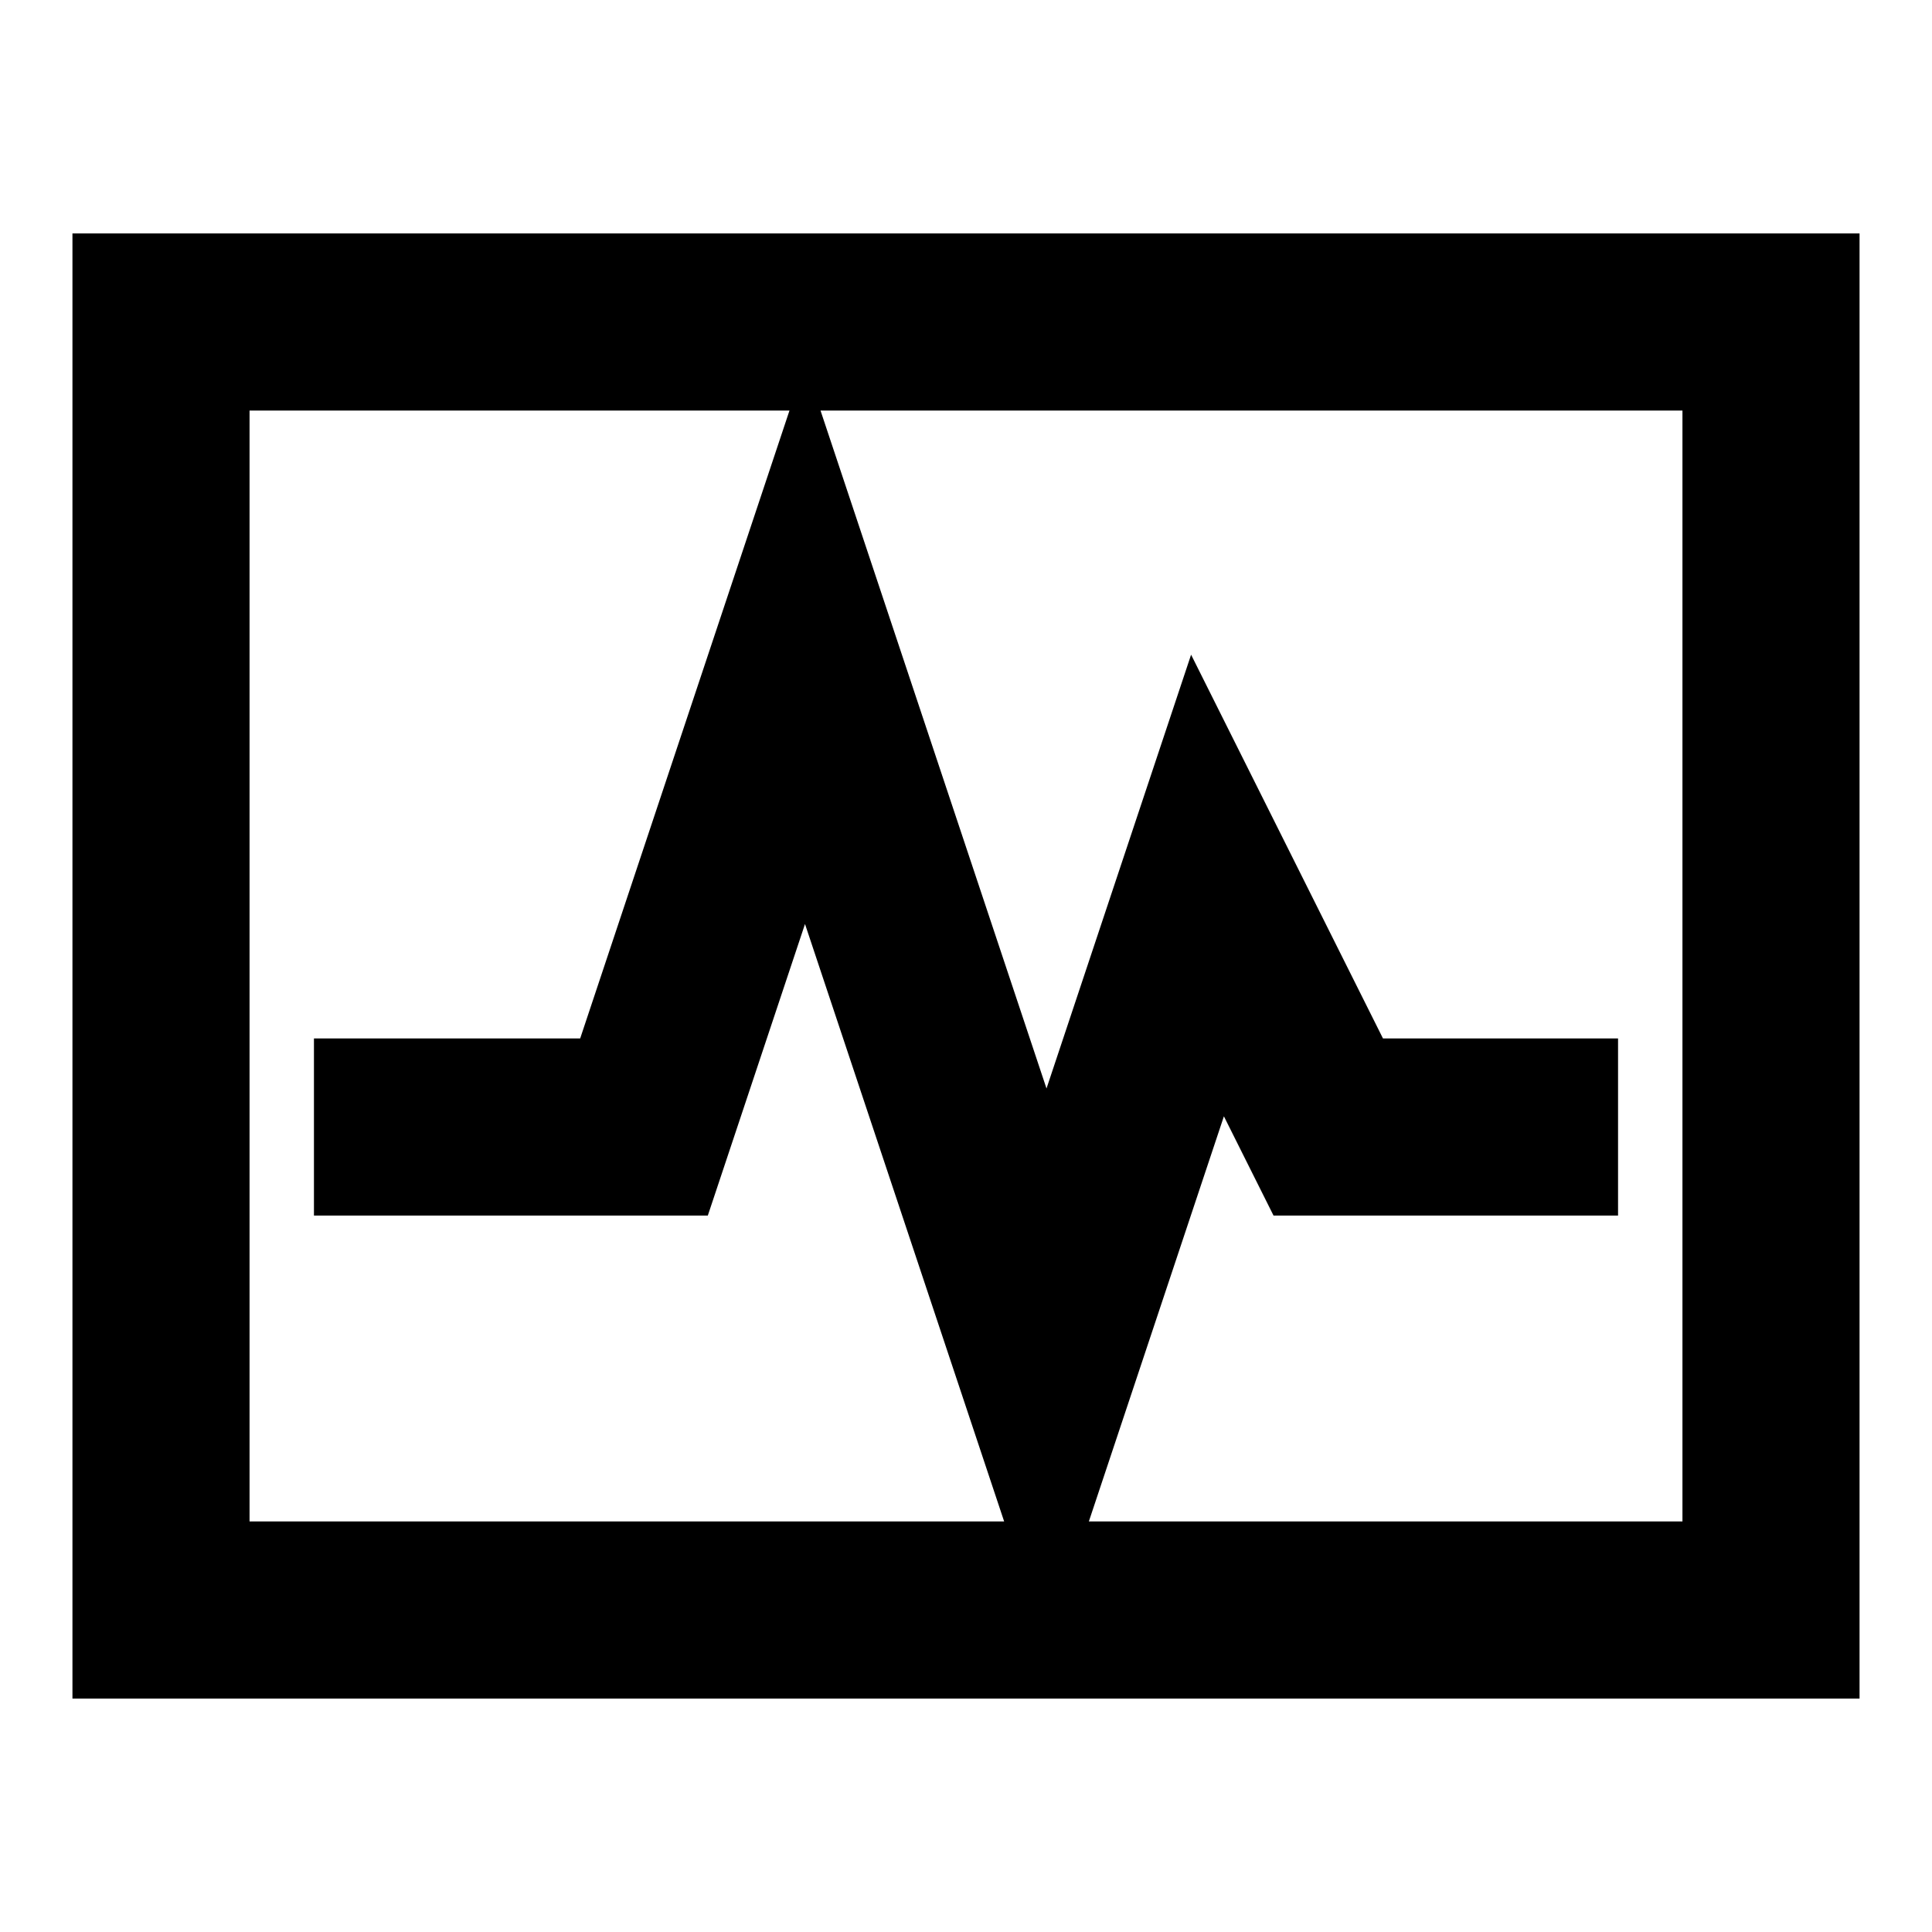
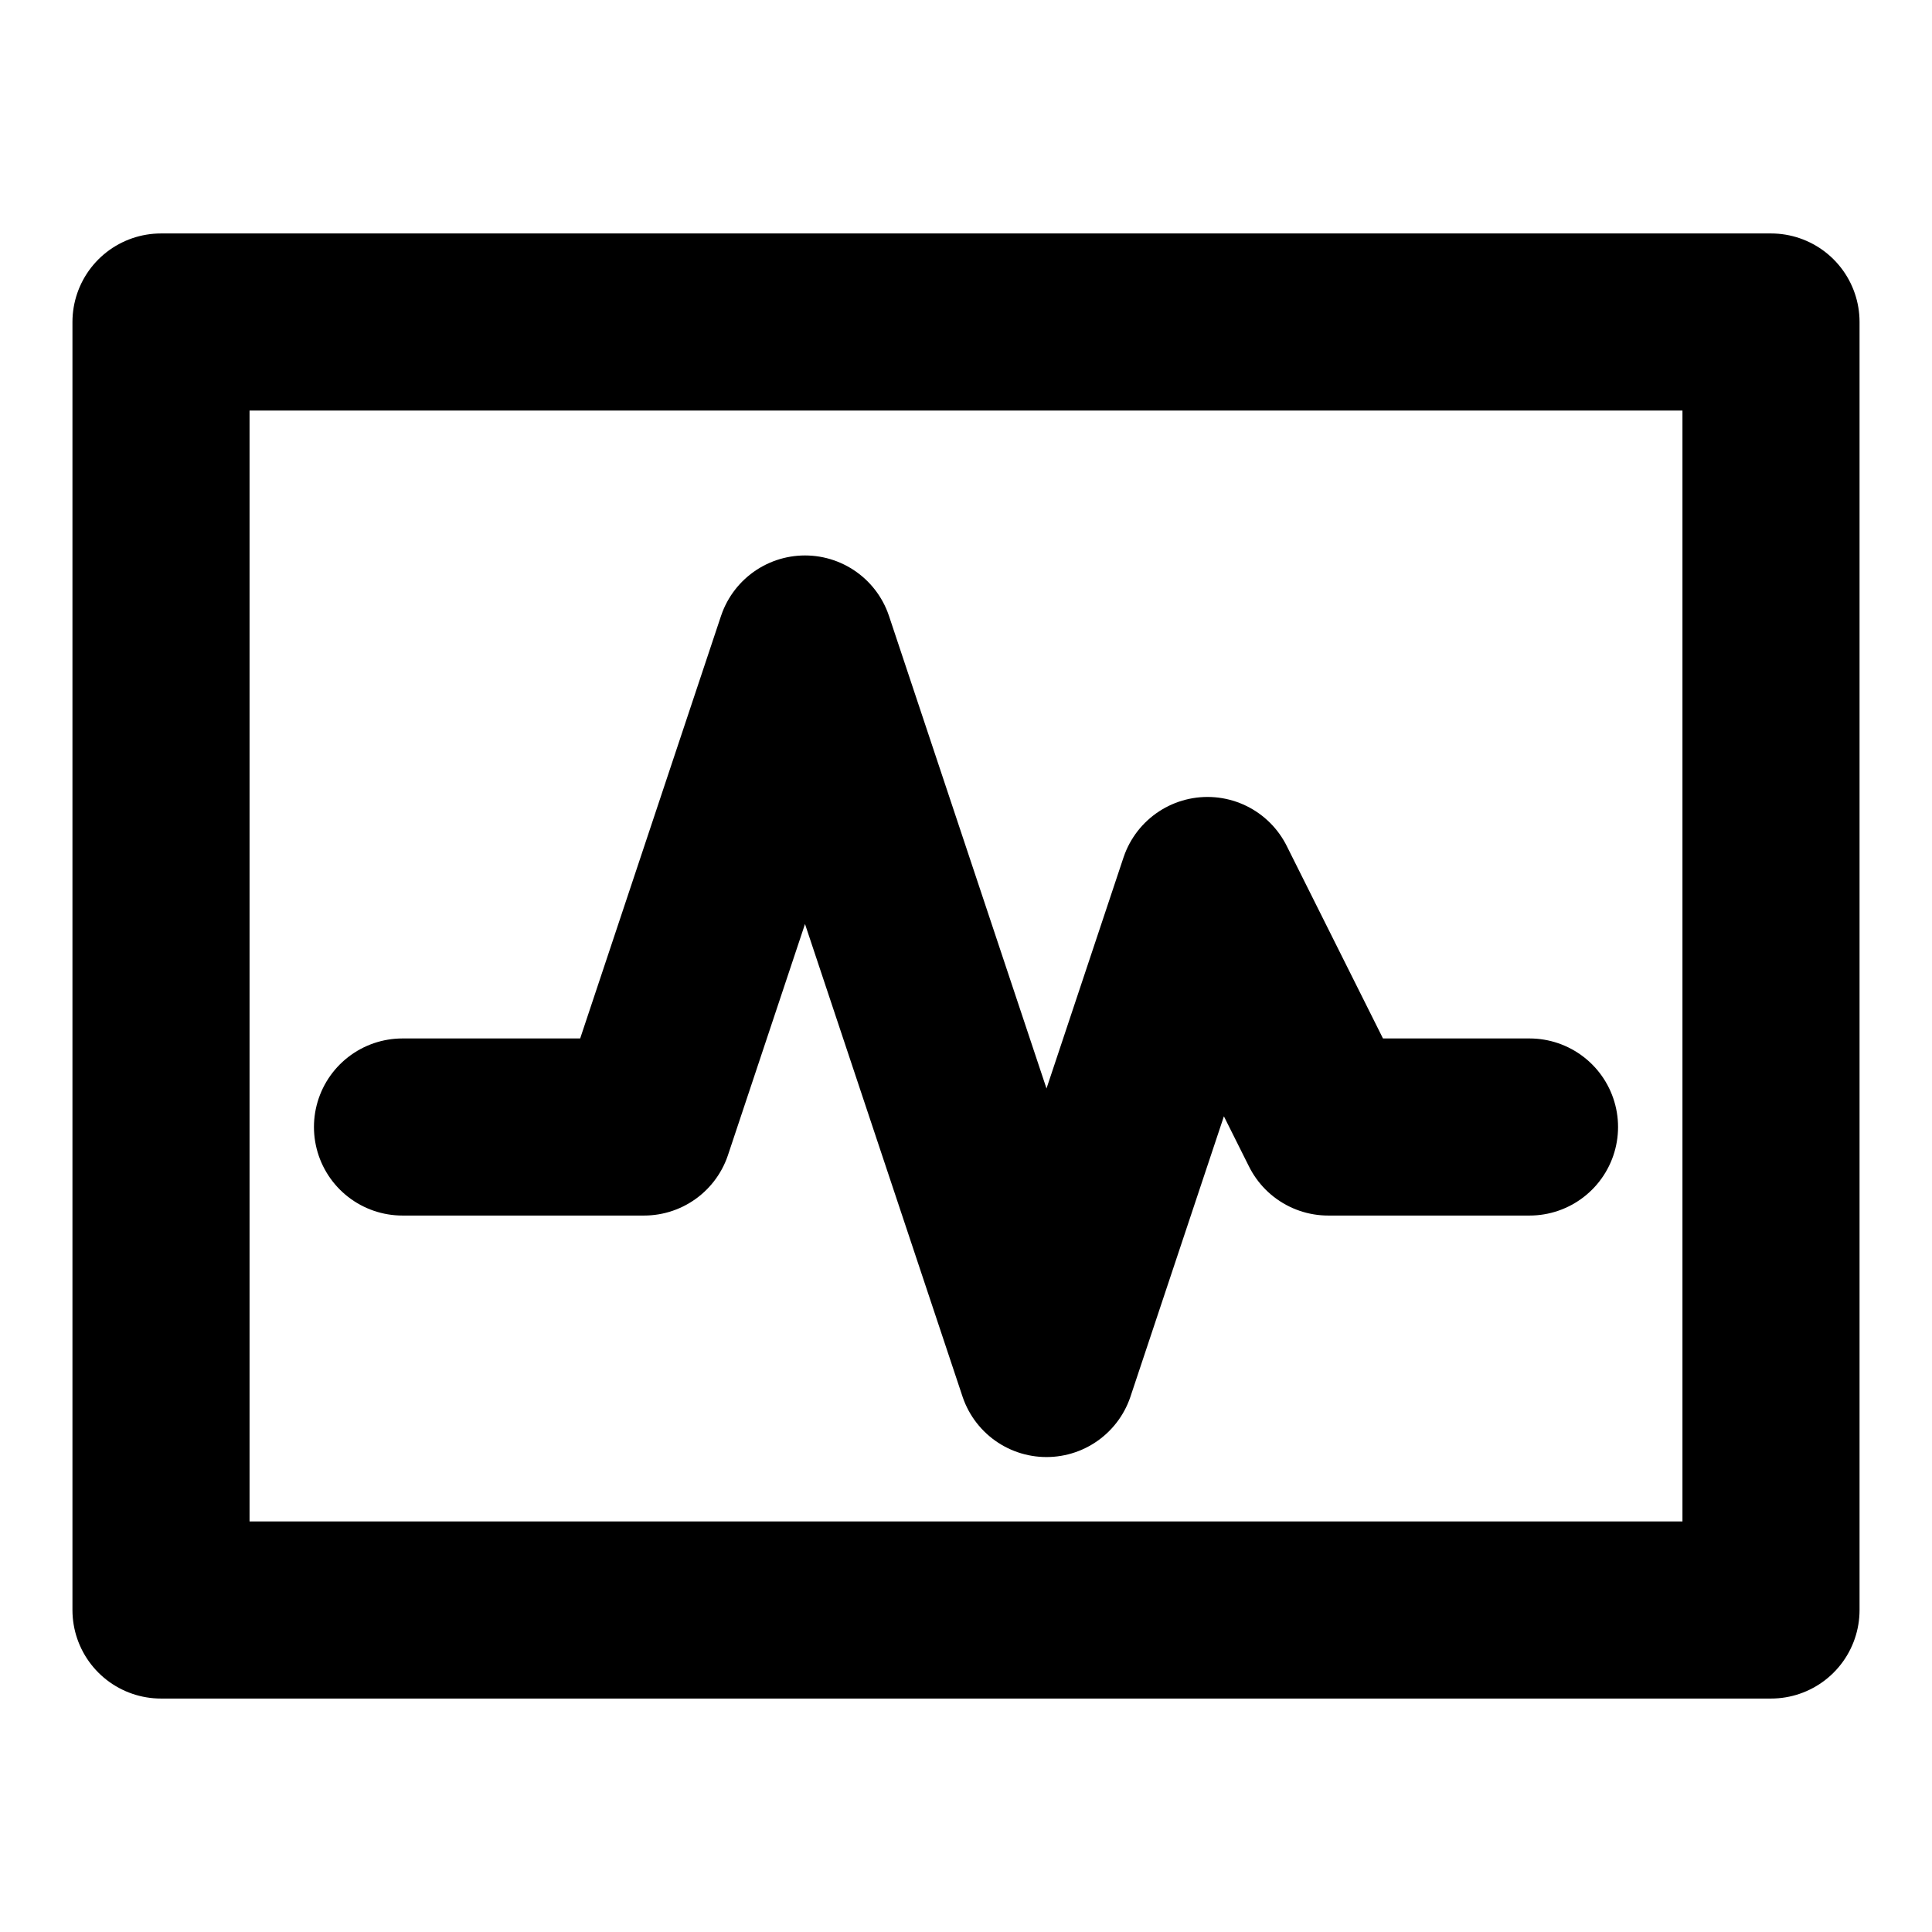
<svg xmlns="http://www.w3.org/2000/svg" width="24" height="24" viewBox="0 0 24 24">
-   <path d="M2 4 H22 V20 H2 Z M5 14 H8 L10 8 L13 17 L15 11 L16.5 14 H19" fill="none" stroke="#000000" stroke-width="2.2" stroke-linecap="square" stroke-linejoin="miter" />
+   <path d="M2 4 H22 V20 H2 Z M5 14 H8 L10 8 L13 17 L15 11 L16.5 14 H19" fill="none" stroke="#000000" stroke-width="2.2" stroke-linecap="round" stroke-linejoin="round" />
</svg>
